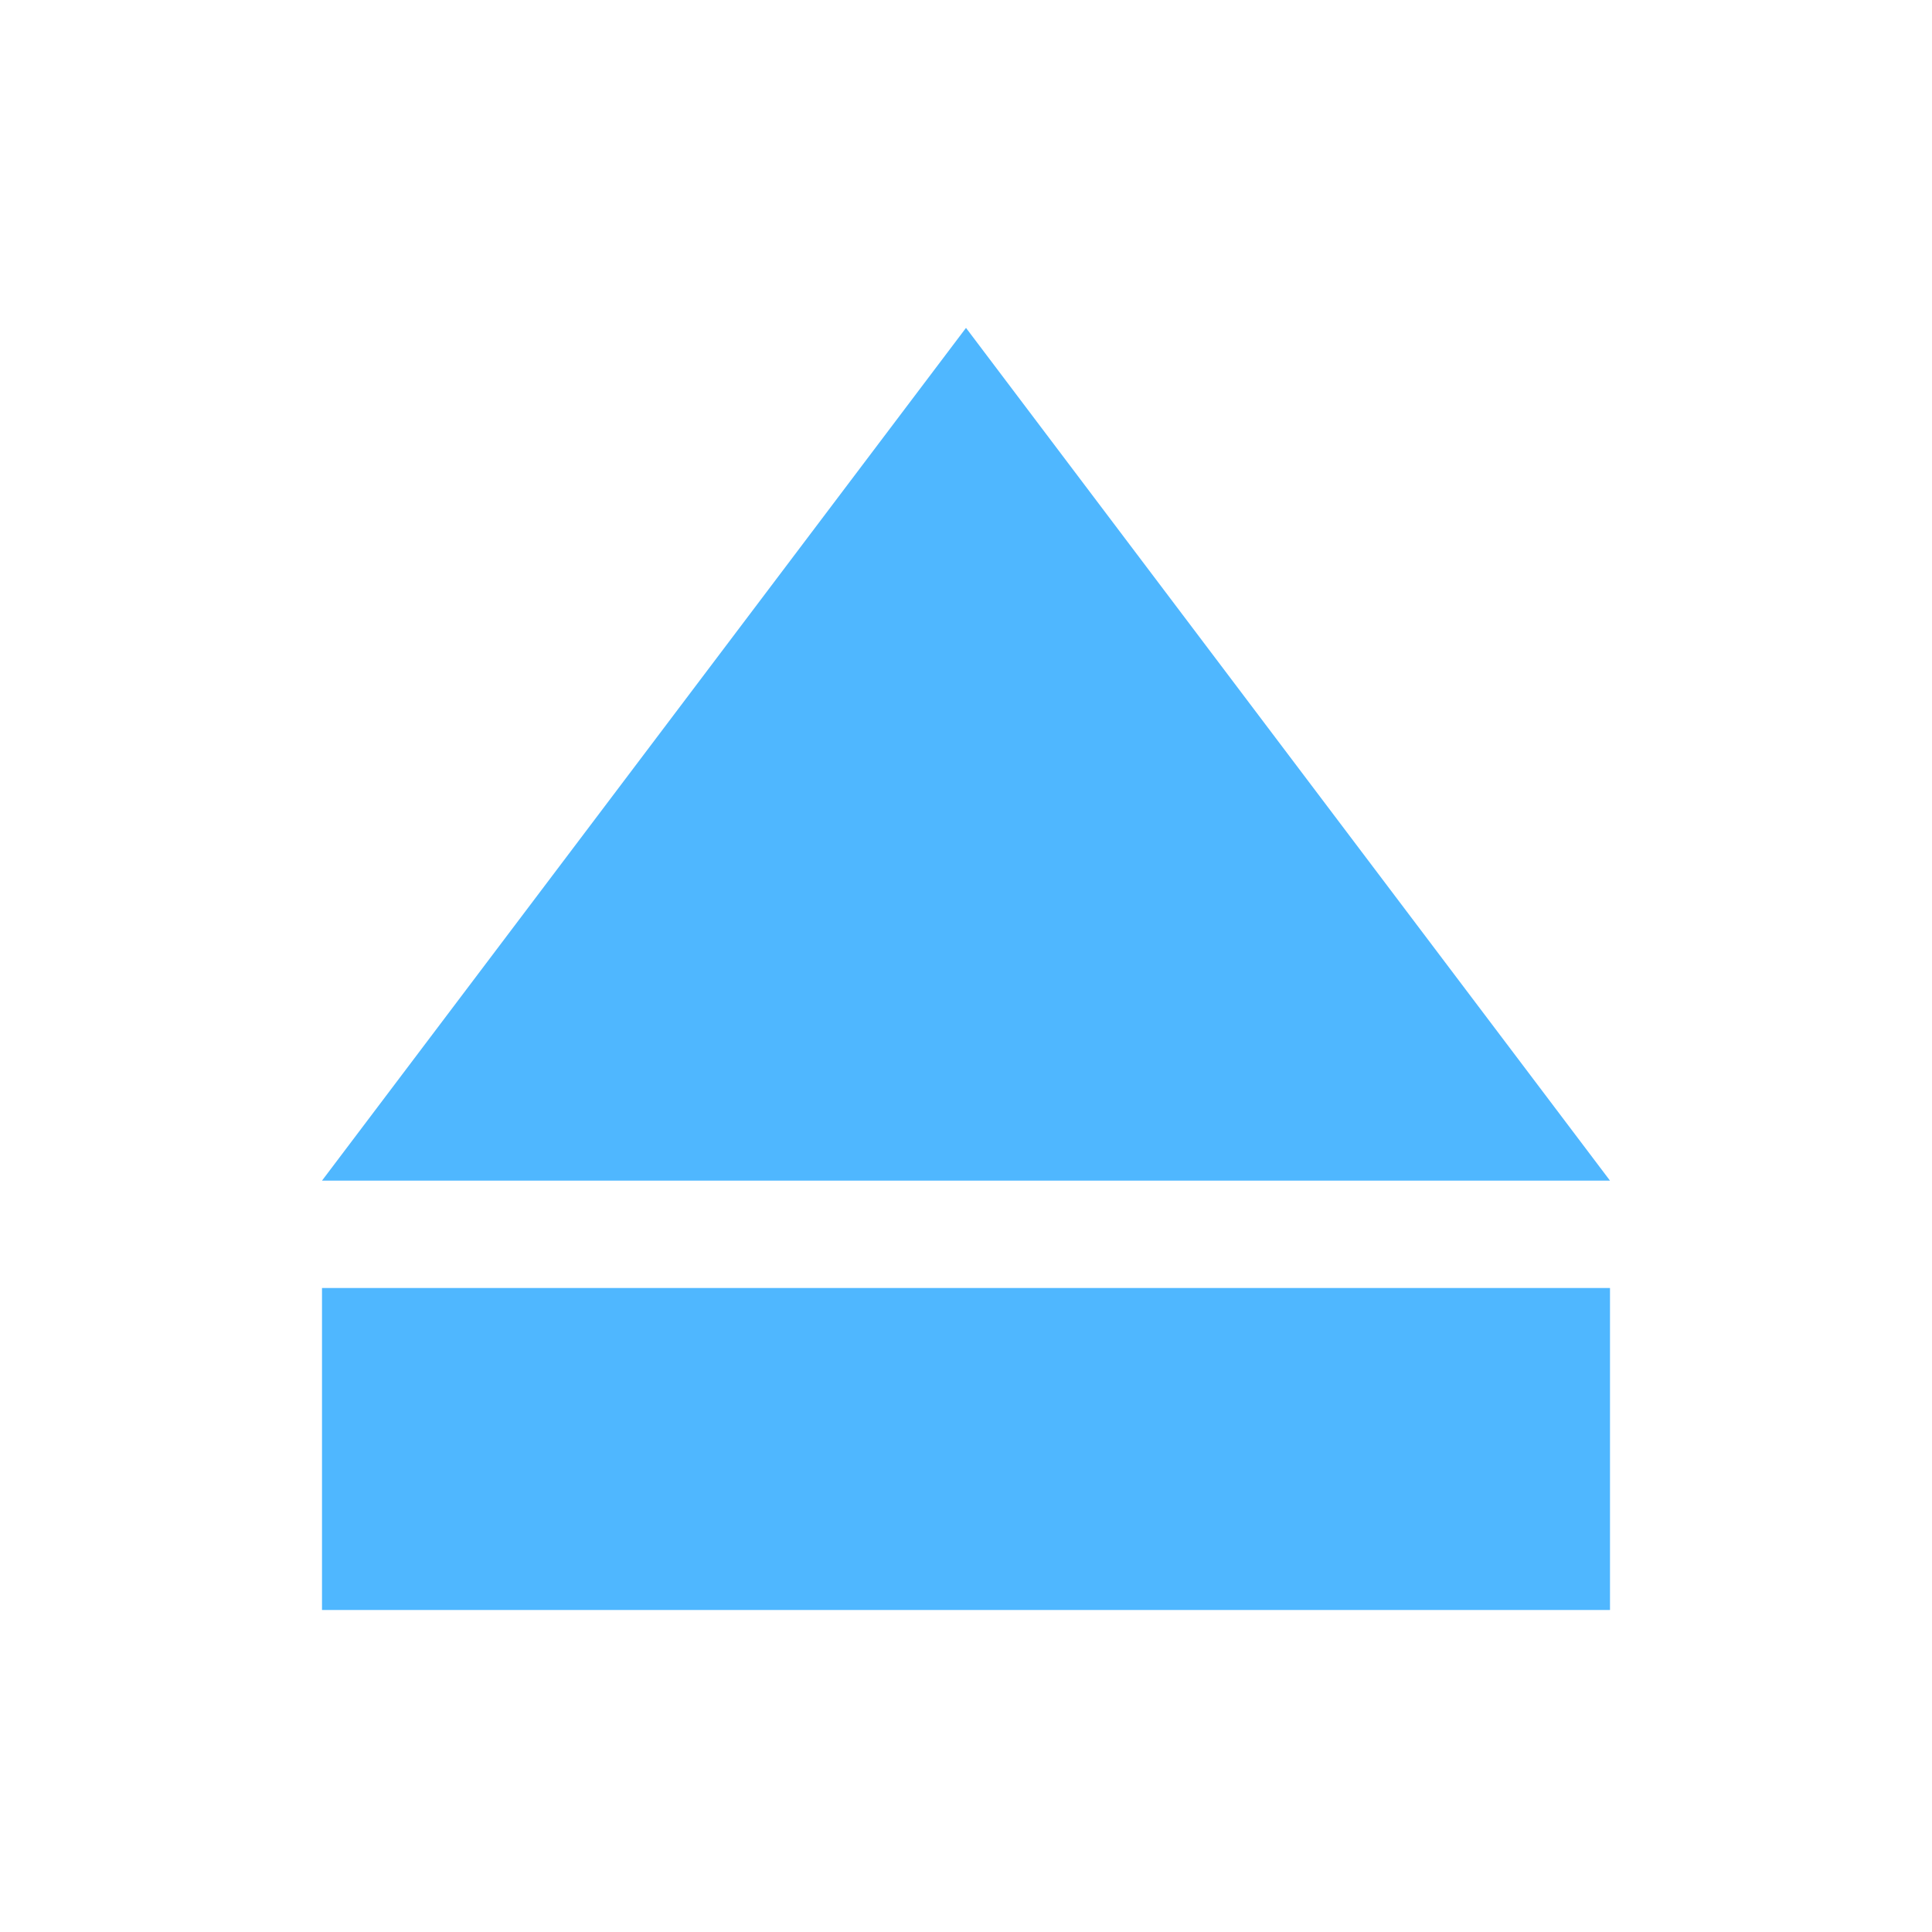
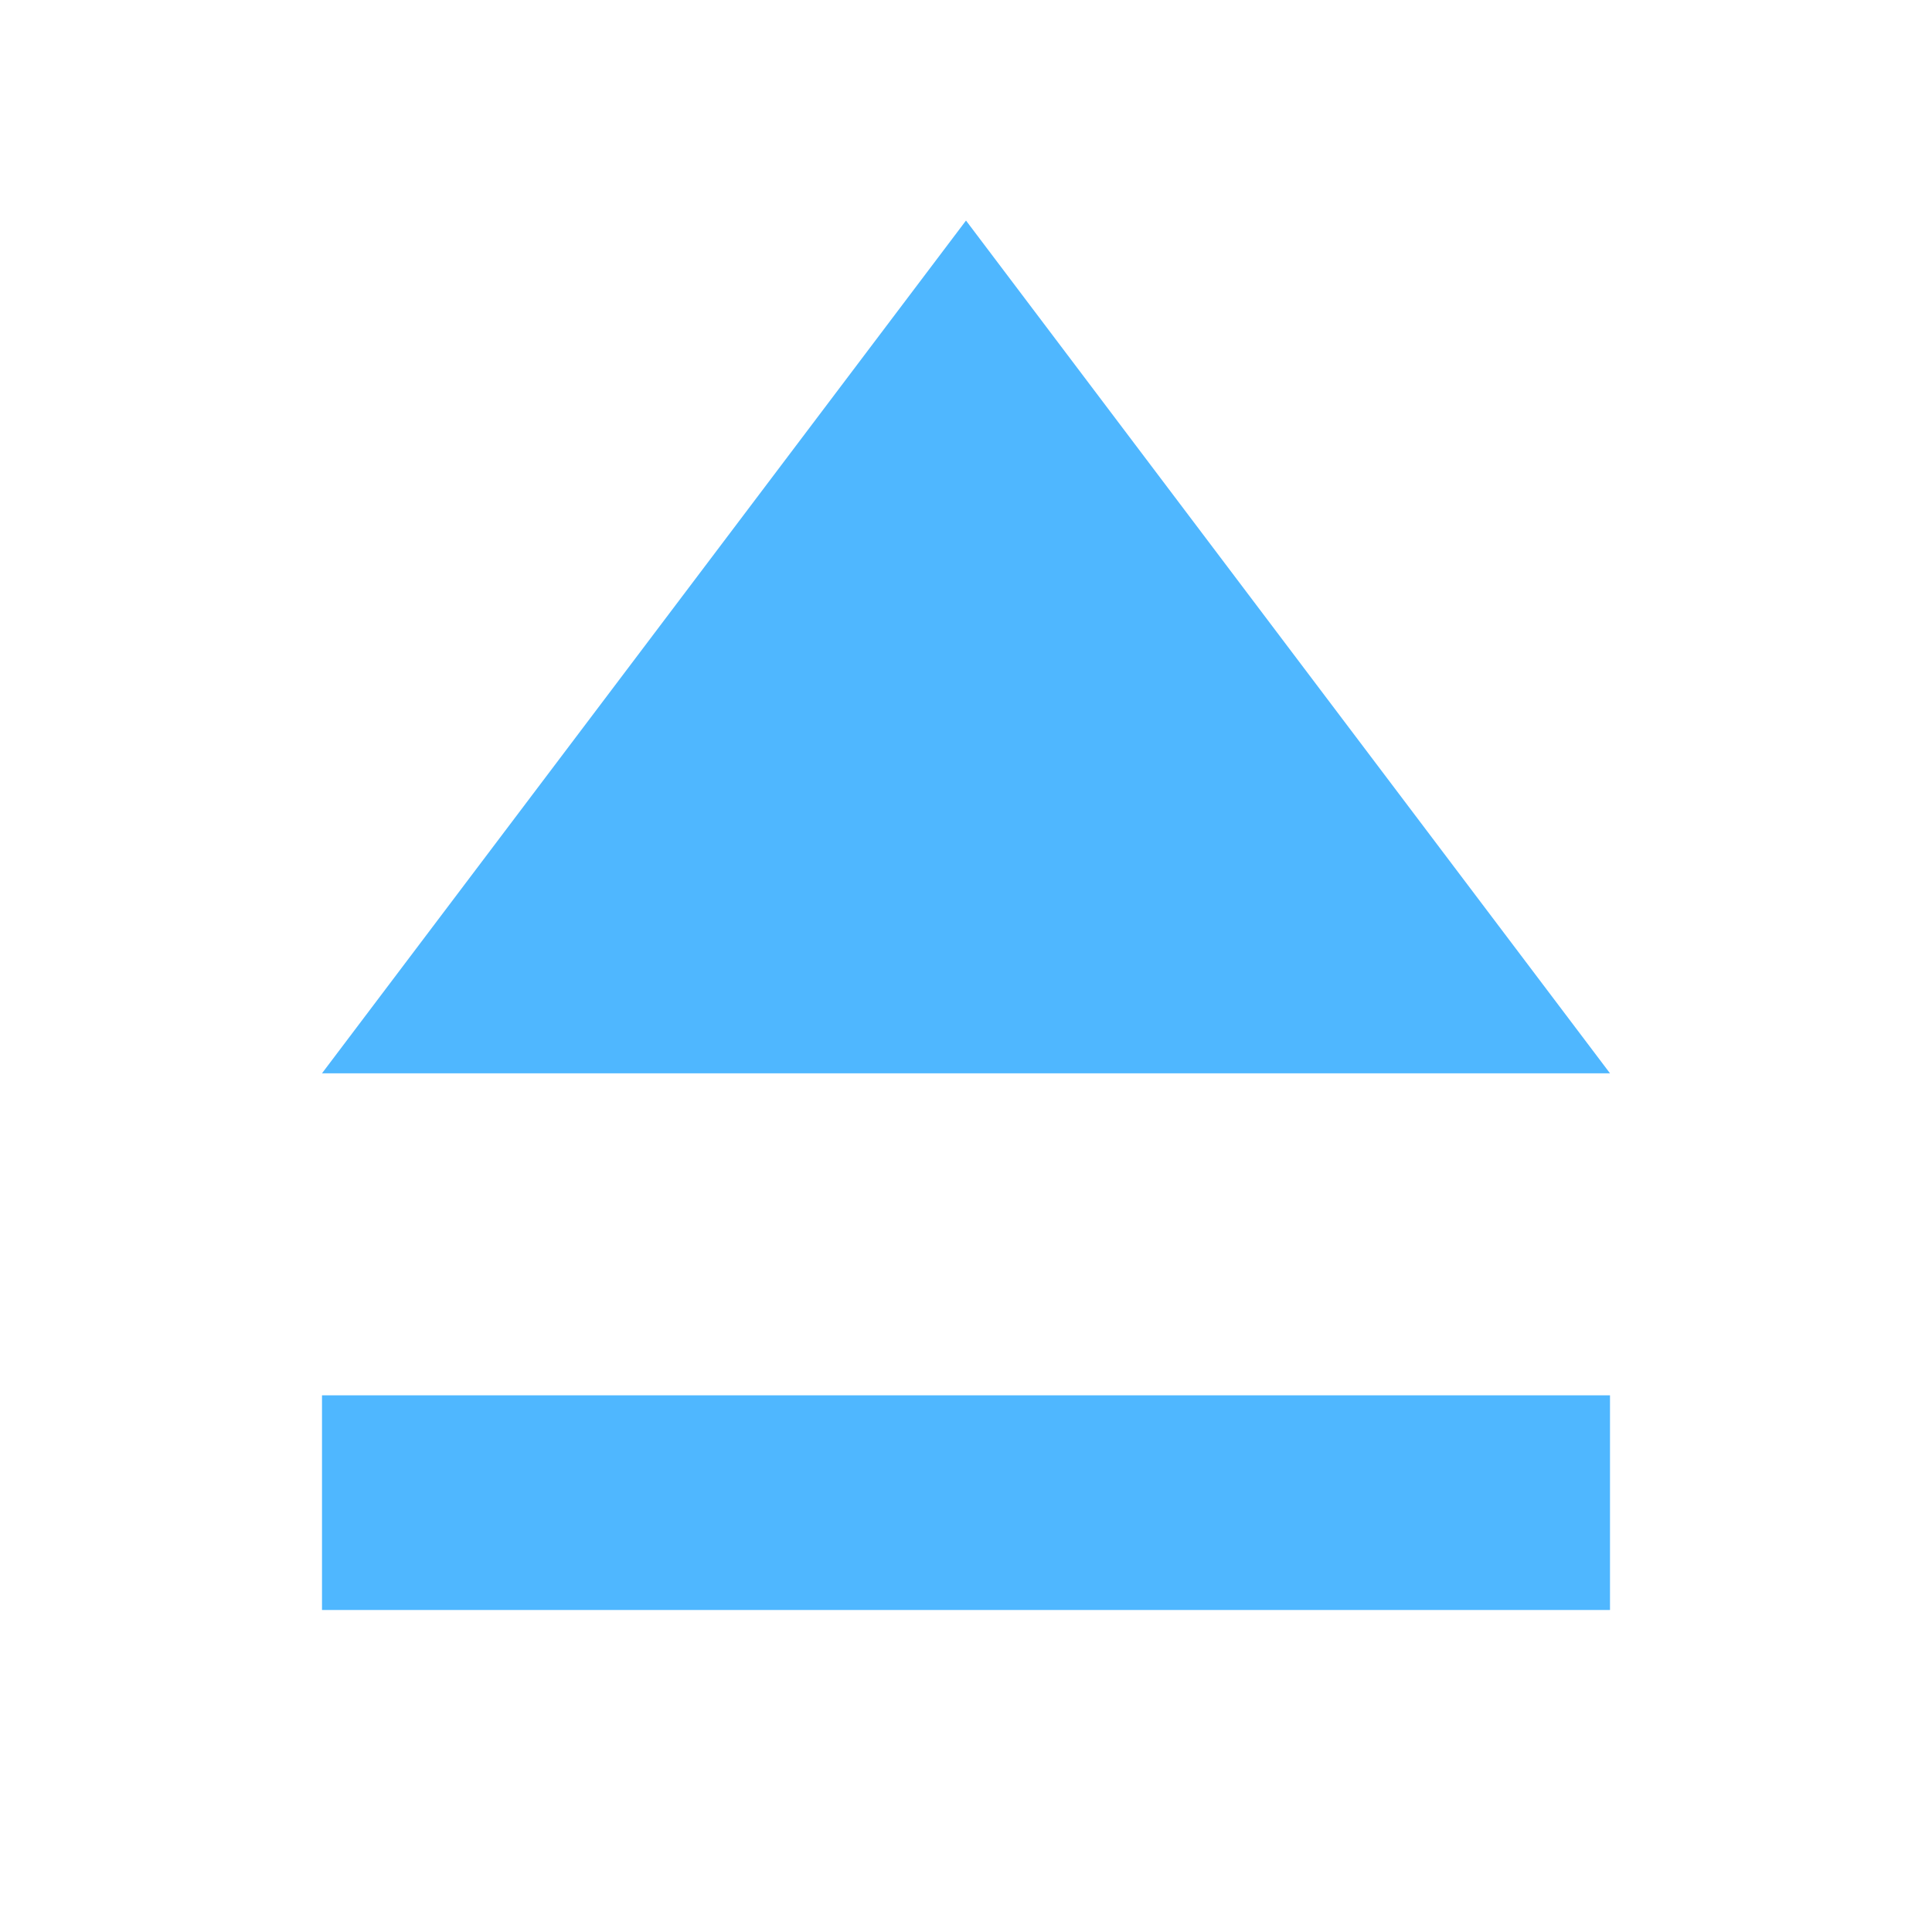
<svg xmlns="http://www.w3.org/2000/svg" width="18" height="18" id="svg2" version="1.1">
  <defs id="defs4" />
  <g id="layer1" transform="translate(0,-1034.362)">
    <g id="g3989" style="fill:#888888;fill-opacity:1">
-       <rect style="fill:#4fb7ff;fill-opacity:1;fill-rule:nonzero;stroke:none" id="rect4046" width="12" height="3" x="3" y="1046.362" />
-       <path style="fill:#4fb7ff;fill-opacity:1;fill-rule:nonzero;stroke:none" id="path4048" d="m 11.376,15.398 -8.376,0 -8.376,0 L -1.188,8.145 3,0.891 7.188,8.145 z" transform="matrix(0.71633,0,0,0.5476542,6.85101,1036.929)" />
+       <rect style="fill:#4fb7ff;fill-opacity:1;fill-rule:nonzero;stroke:none" id="rect4046" width="12" height="2" x="3" y="1047.362" />
+       <path style="fill:#4fb7ff;fill-opacity:1;fill-rule:nonzero;stroke:none" id="path4048" d="m 11.376,15.398 -8.376,0 -8.376,0 L -1.188,8.145 3,0.891 7.188,8.145 z" transform="matrix(0.71633,0,0,0.5476542,6.85101,1035.929)" />
    </g>
  </g>
</svg>
